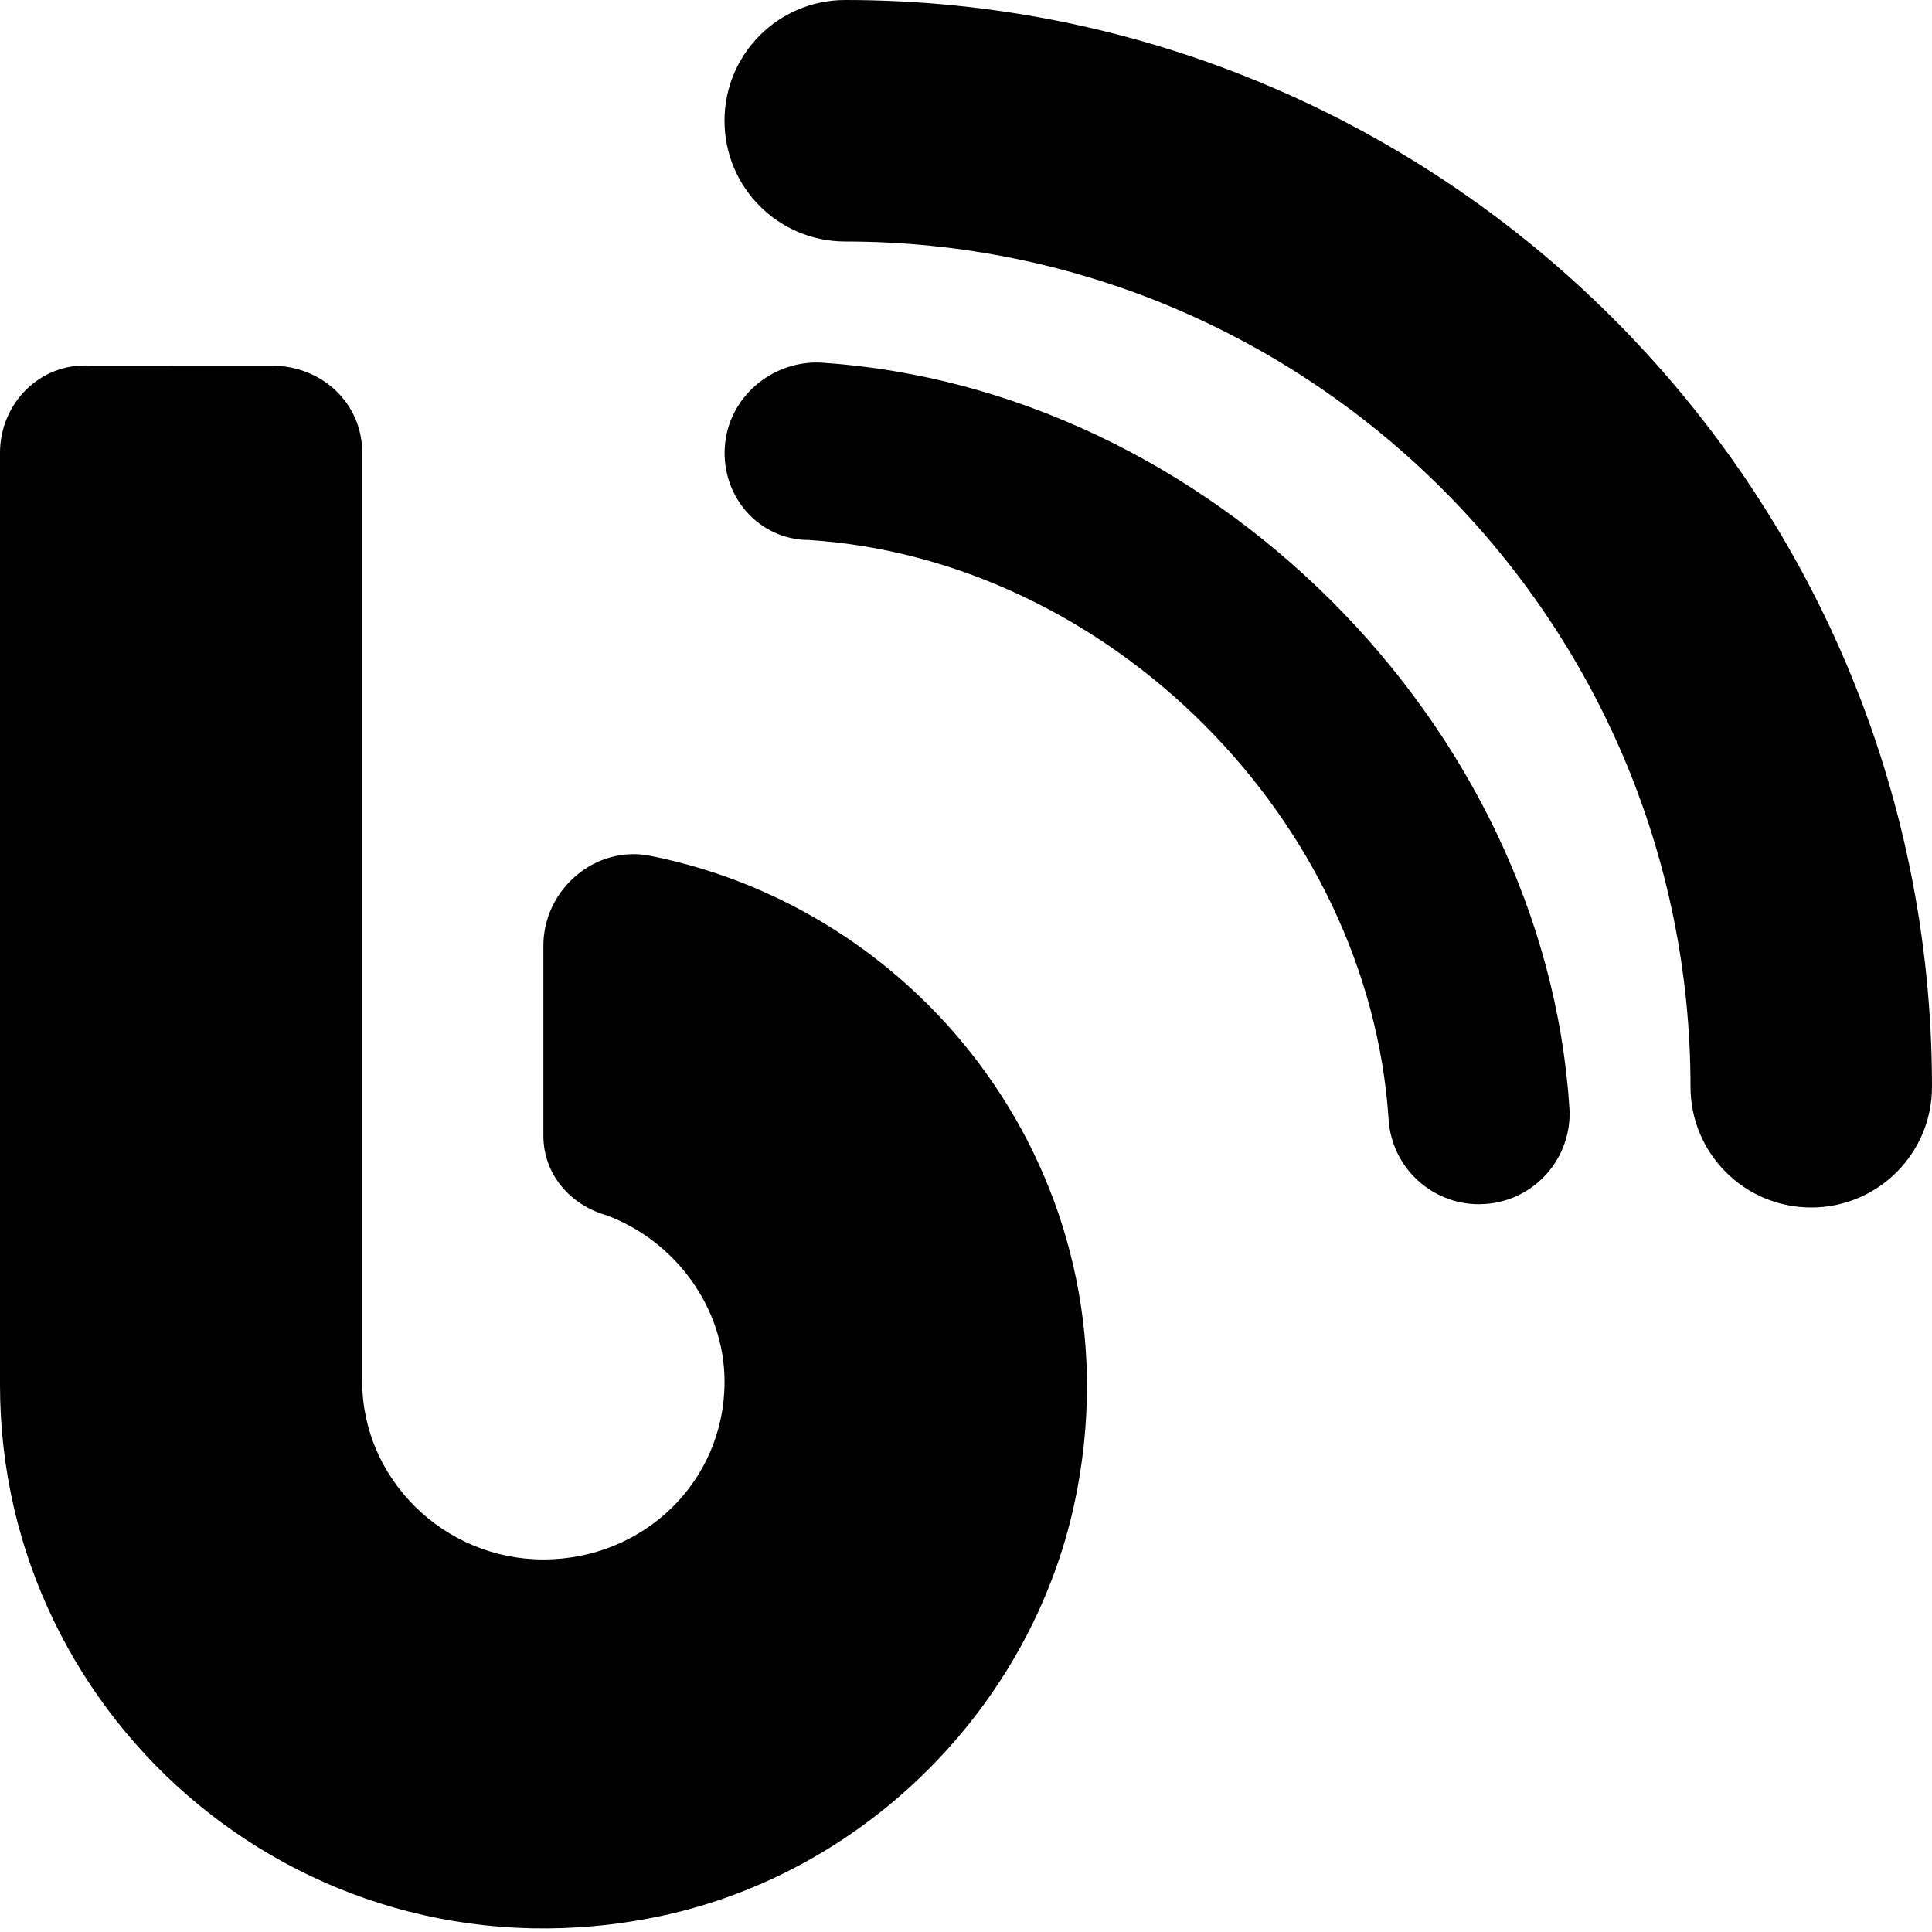
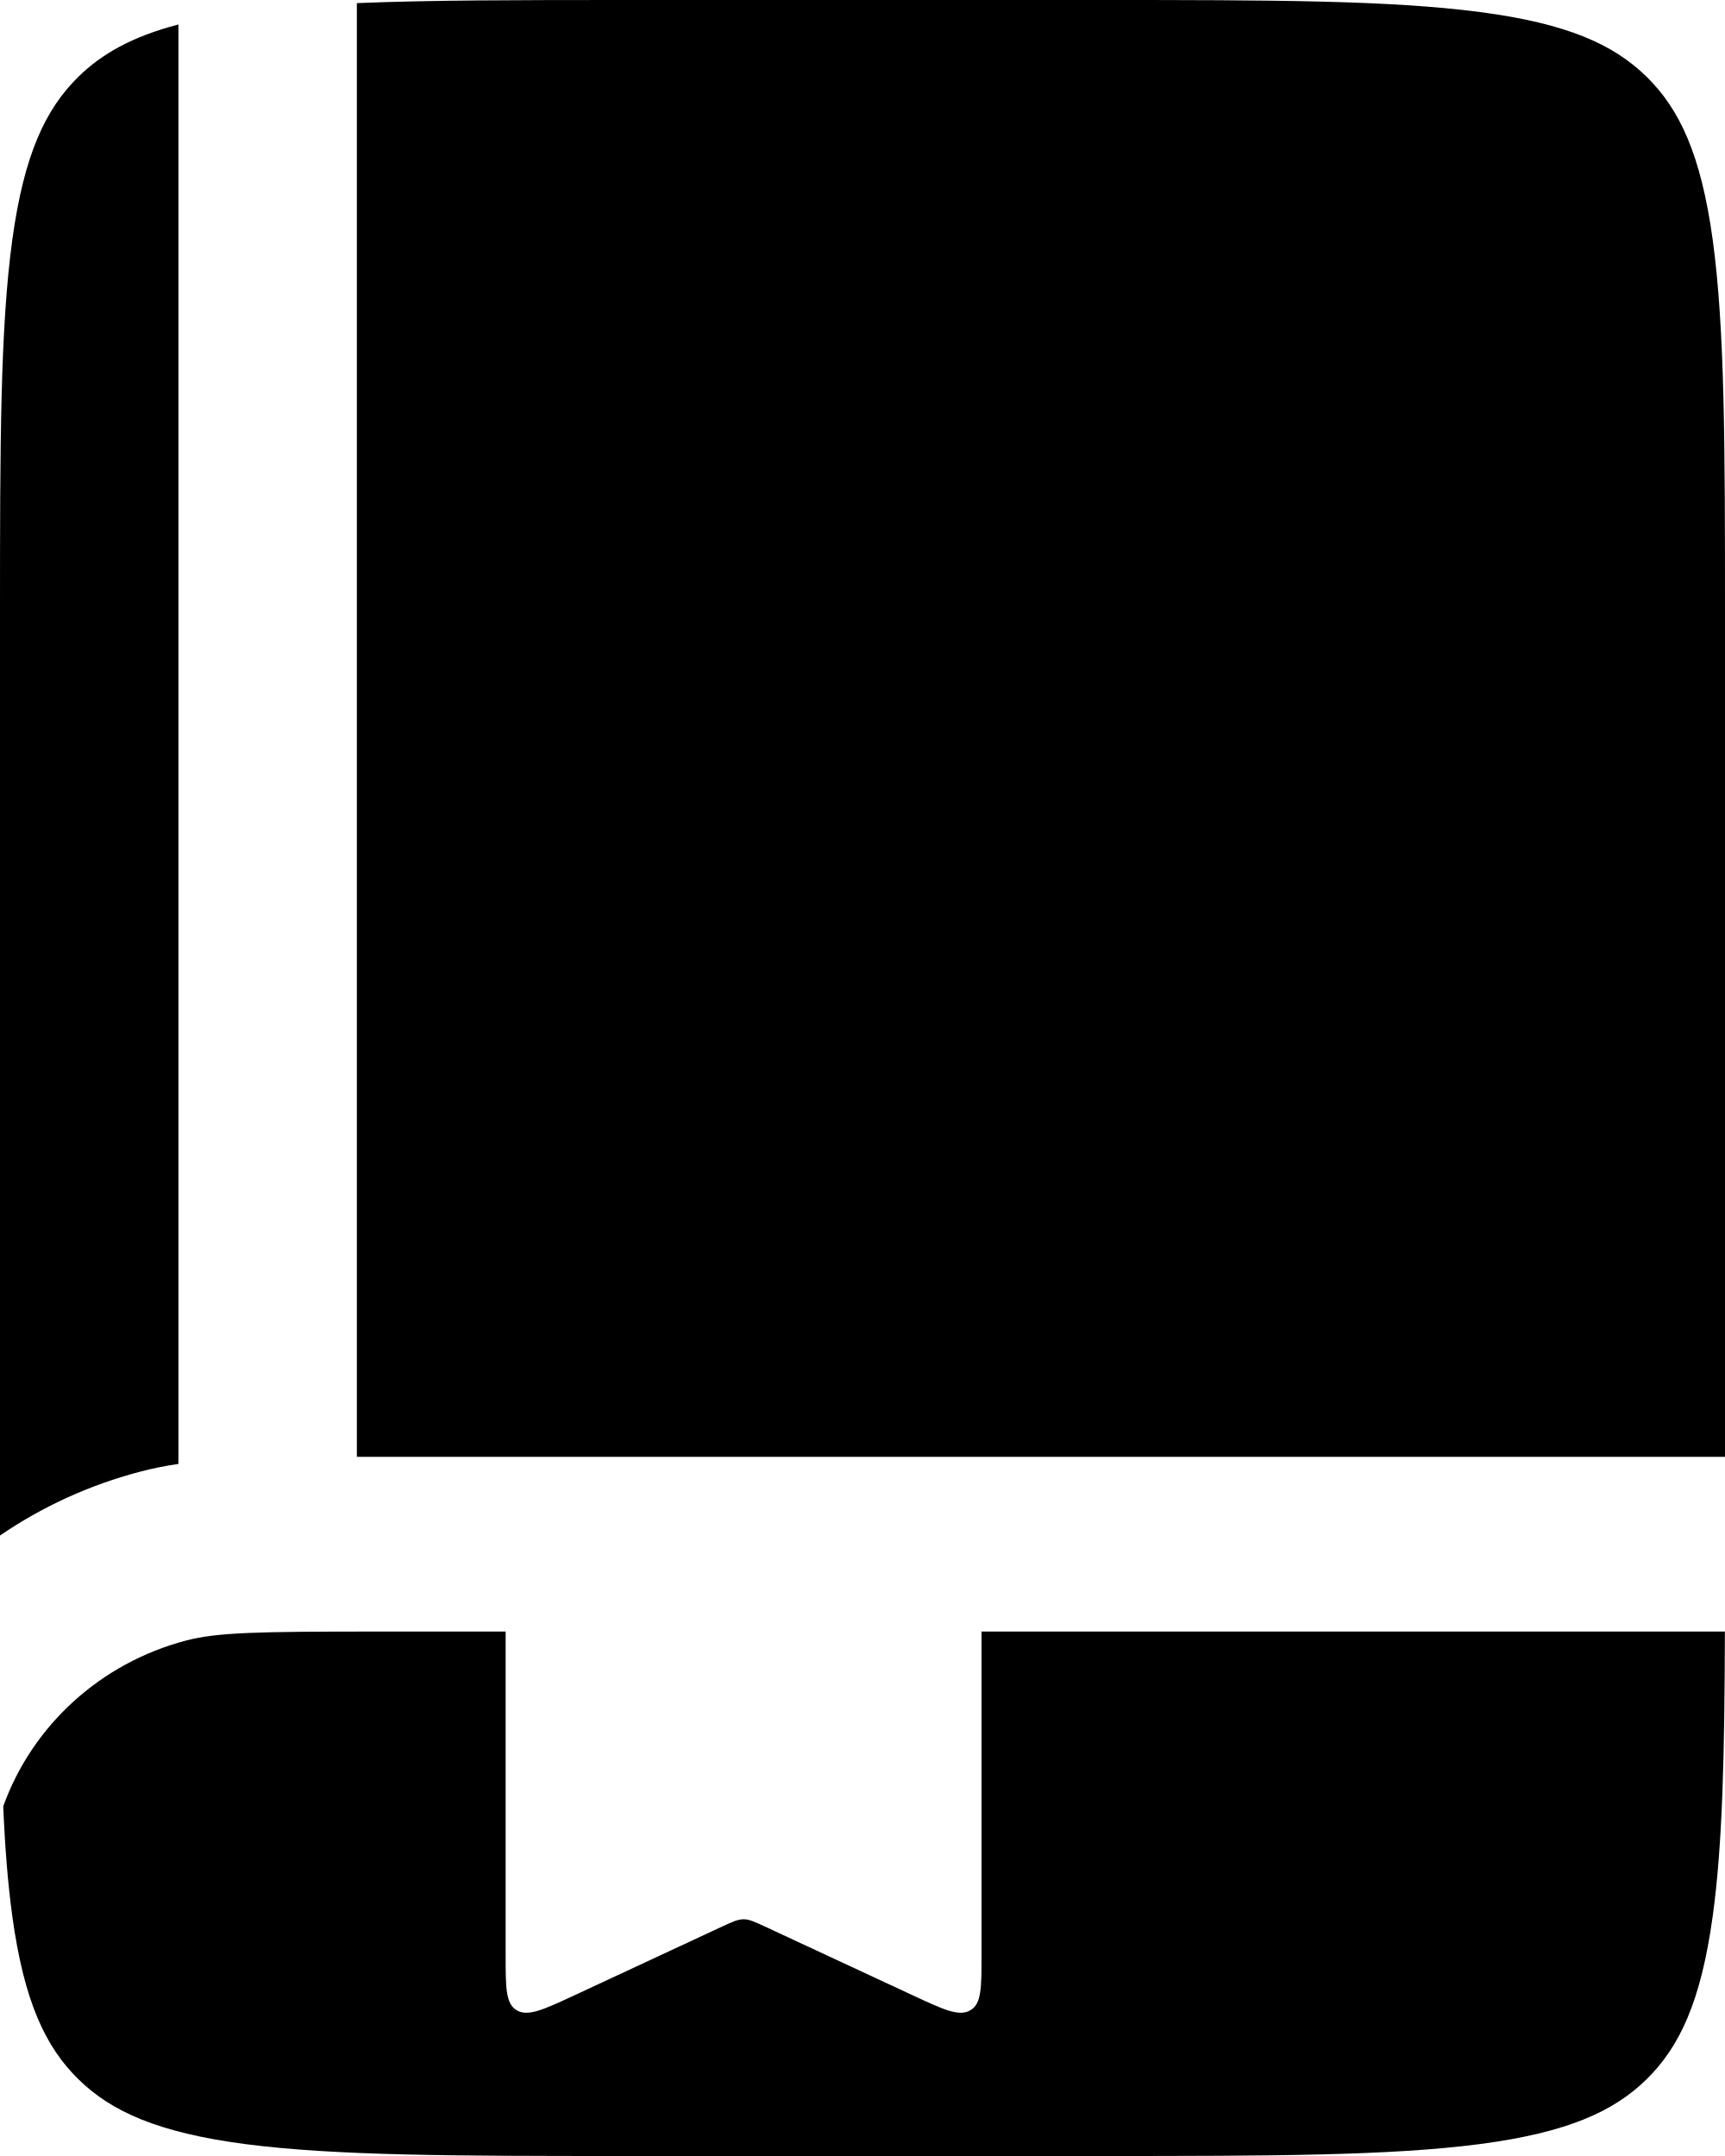
- <svg xmlns="http://www.w3.org/2000/svg" viewBox="0 0 512 512">
-   <path d="M217.6 96.1c-12.95-.625-24.66 9.156-25.52 22.37C191.2 131.7 201.2 143.1 214.4 143.1c79.53 5.188 148.4 74.09 153.6 153.6c.828 12.69 11.39 22.43 23.94 22.43c.516 0 1.047-.031 1.578-.062c13.22-.844 23.25-12.28 22.39-25.5C409.3 191.8 320.3 102.8 217.6 96.1zM224 0C206.3 0 192 14.31 192 32s14.33 32 32 32c123.5 0 224 100.5 224 224c0 17.69 14.33 32 32 32s32-14.31 32-32C512 129.2 382.8 0 224 0zM172.3 226.8C157.7 223.9 144 235.8 144 250.6v50.37c0 10.25 7.127 18.37 16.75 21.1c18.13 6.75 31.26 24.38 31.26 44.1c0 26.5-21.5 47.1-48.01 47.1c-26.5 0-48.01-21.5-48.01-47.1V120c0-13.25-10.75-23.1-24.01-23.1l-48.01 .008C10.75 96.02 0 106.8 0 120v247.1c0 89.5 82.14 160.2 175 140.7c54.38-11.5 98.27-55.5 109.8-109.7C302.2 316.1 247.8 241.8 172.3 226.8z" />
+ <svg xmlns="http://www.w3.org/2000/svg" fill="none" viewBox="4 2 16 20">
+   <path d="M5.655 2.227C5.223 2.34 4.944 2.5 4.727 2.712C4.422 3.012 4.223 3.432 4.114 4.225C4.002 5.042 4 6.124 4 7.676V16.244C4.389 15.978 4.827 15.776 5.299 15.652C5.413 15.622 5.531 15.598 5.655 15.58V2.227Z" fill="#000" />
+   <path d="M7.31 15.514C7.322 15.514 7.334 15.514 7.346 15.514L20 15.514V7.676C20 6.124 19.998 5.042 19.886 4.225C19.777 3.432 19.578 3.012 19.273 2.712C18.967 2.413 18.539 2.218 17.729 2.112C16.895 2.002 15.791 2 14.207 2H9.793C8.791 2 7.981 2.001 7.31 2.029V15.514Z" fill="#000" />
+   <path d="M8.69 17.135H7.474C6.394 17.135 6.017 17.142 5.727 17.218C4.934 17.426 4.301 18.004 4.03 18.756C4.046 19.138 4.073 19.475 4.114 19.775C4.223 20.568 4.422 20.988 4.727 21.288C5.033 21.587 5.461 21.782 6.271 21.889C7.105 21.998 8.209 22 9.793 22H14.207C15.791 22 16.896 21.998 17.729 21.889C18.539 21.782 18.968 21.587 19.273 21.288C19.578 20.988 19.777 20.568 19.886 19.775C19.978 19.109 19.996 18.266 19.999 17.135H13.104V20.142C13.104 20.44 13.104 20.589 12.999 20.649C12.894 20.709 12.751 20.642 12.465 20.509L11.094 19.871C10.997 19.826 10.949 19.804 10.897 19.804C10.845 19.804 10.796 19.826 10.699 19.871L9.329 20.509C9.042 20.642 8.899 20.709 8.794 20.649C8.69 20.589 8.69 20.44 8.69 20.142V17.135Z" fill="#000" />
</svg>
